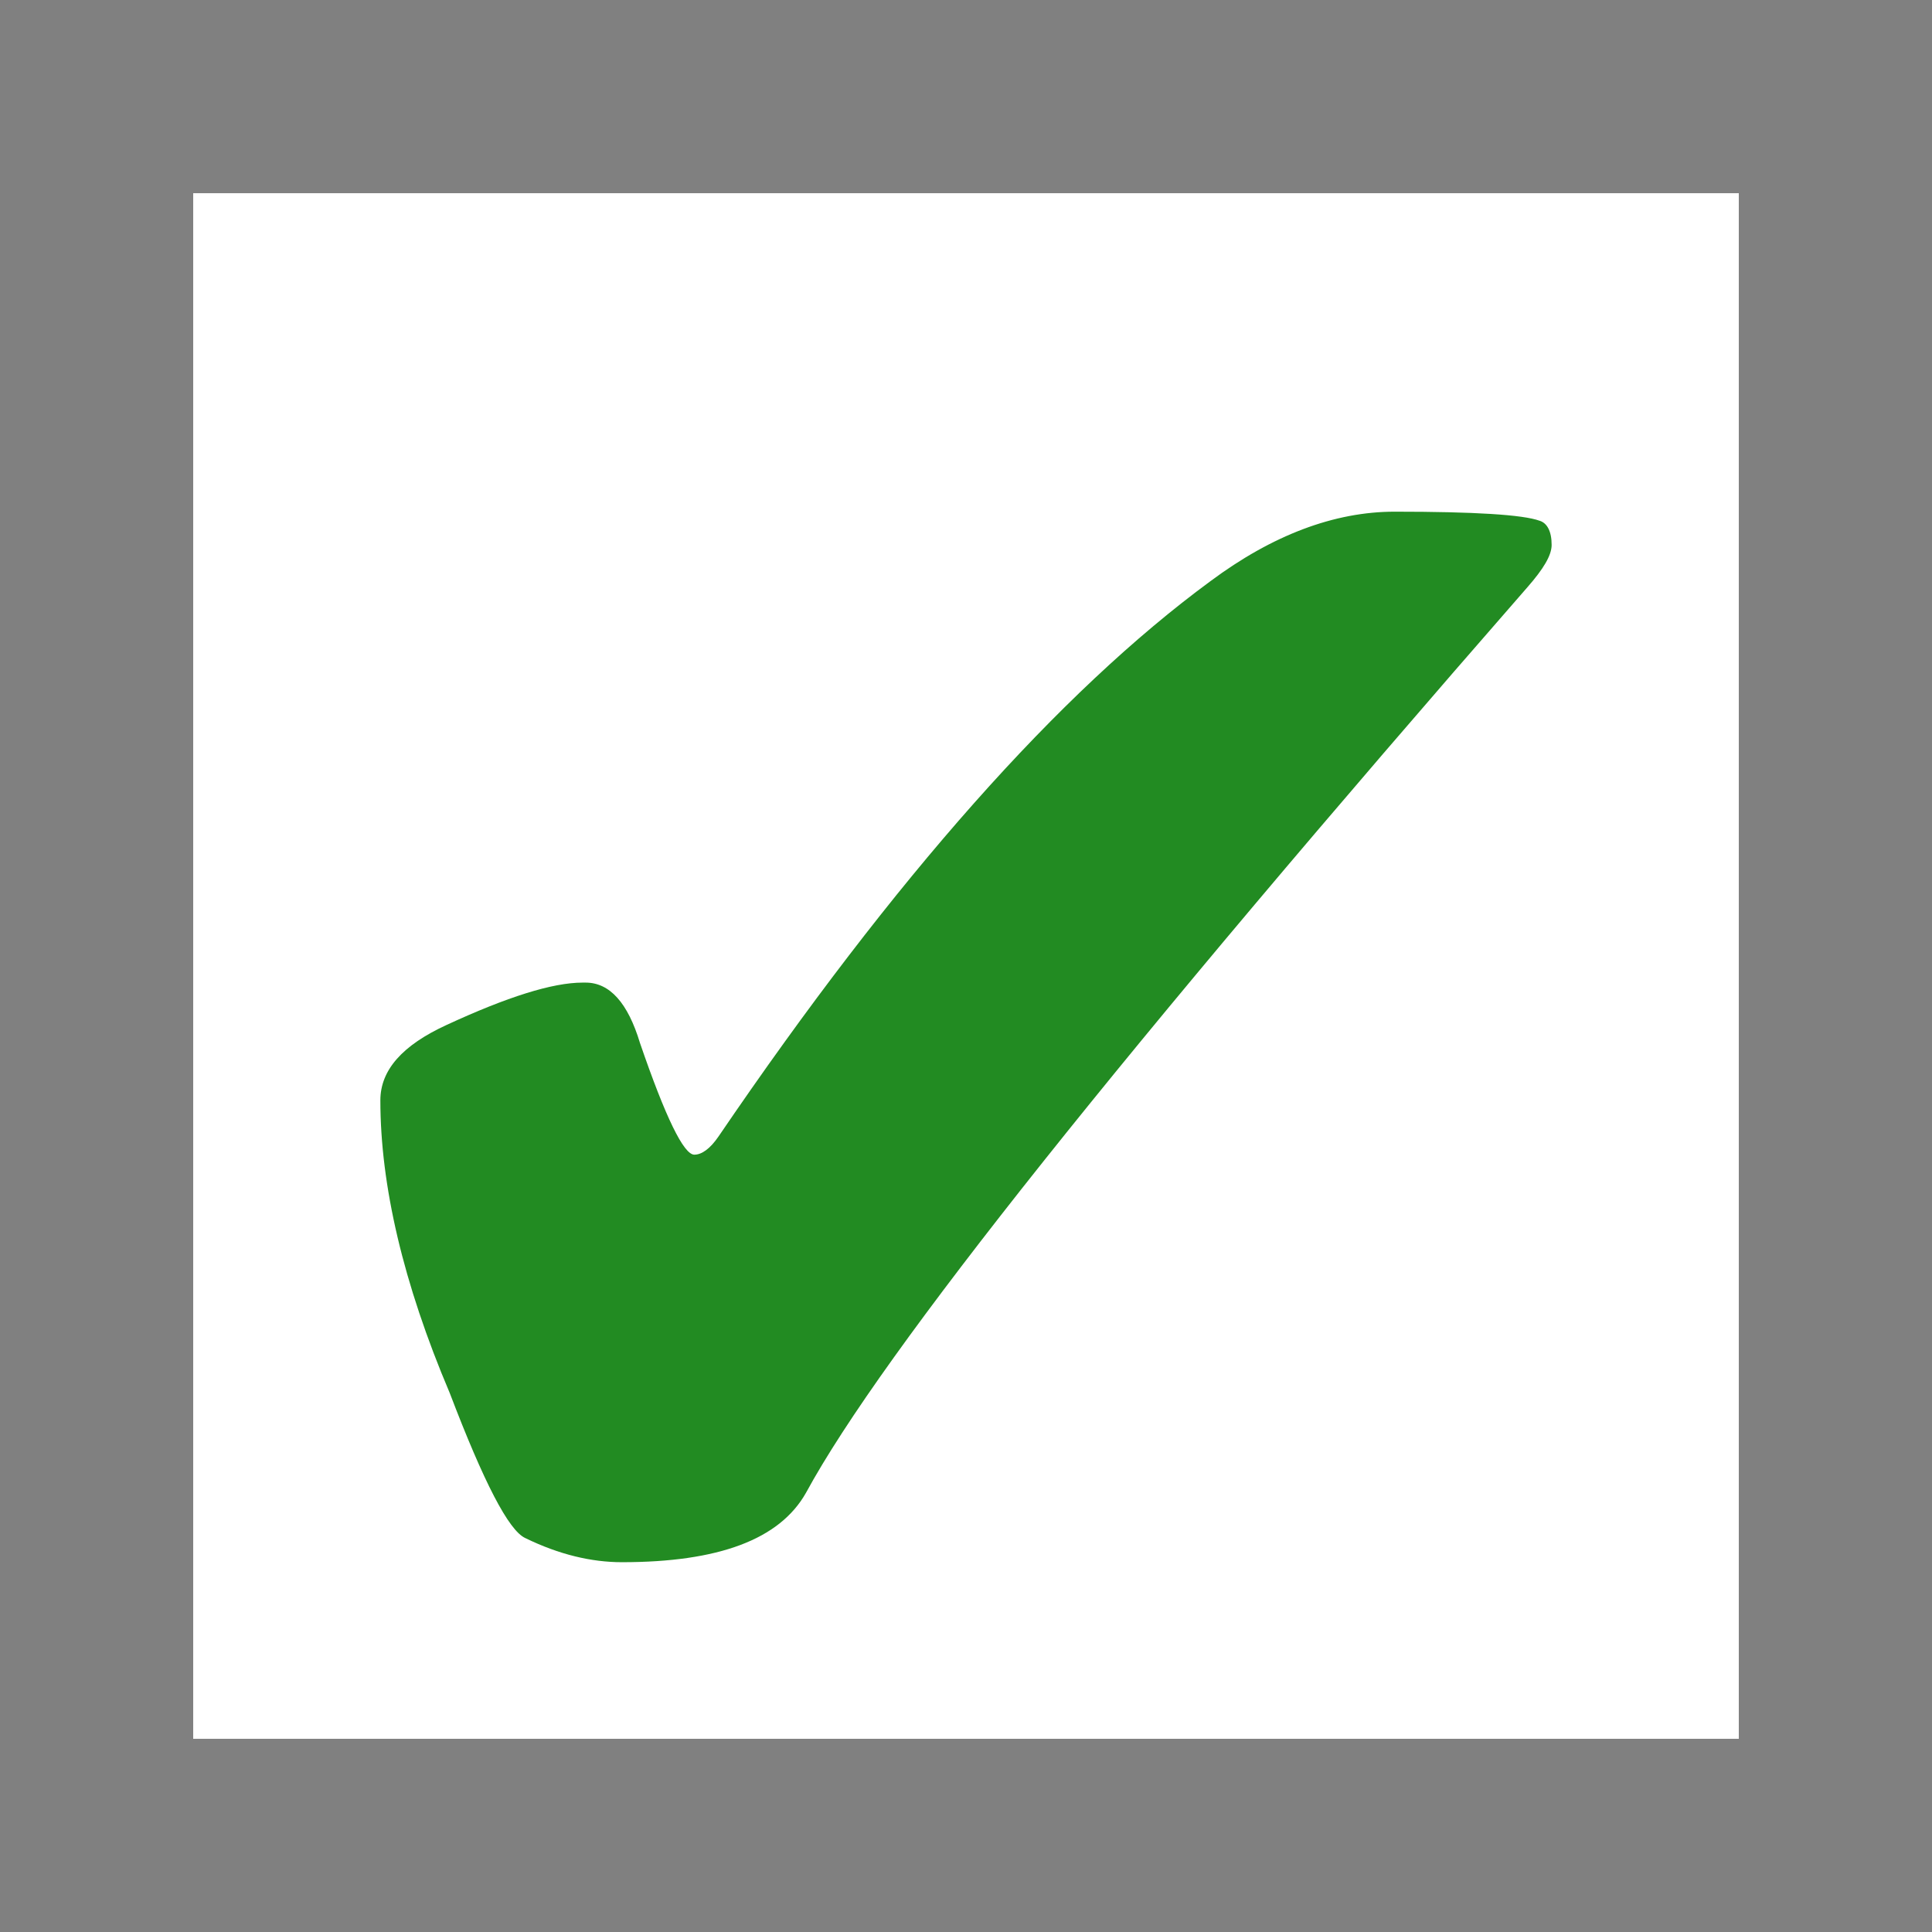
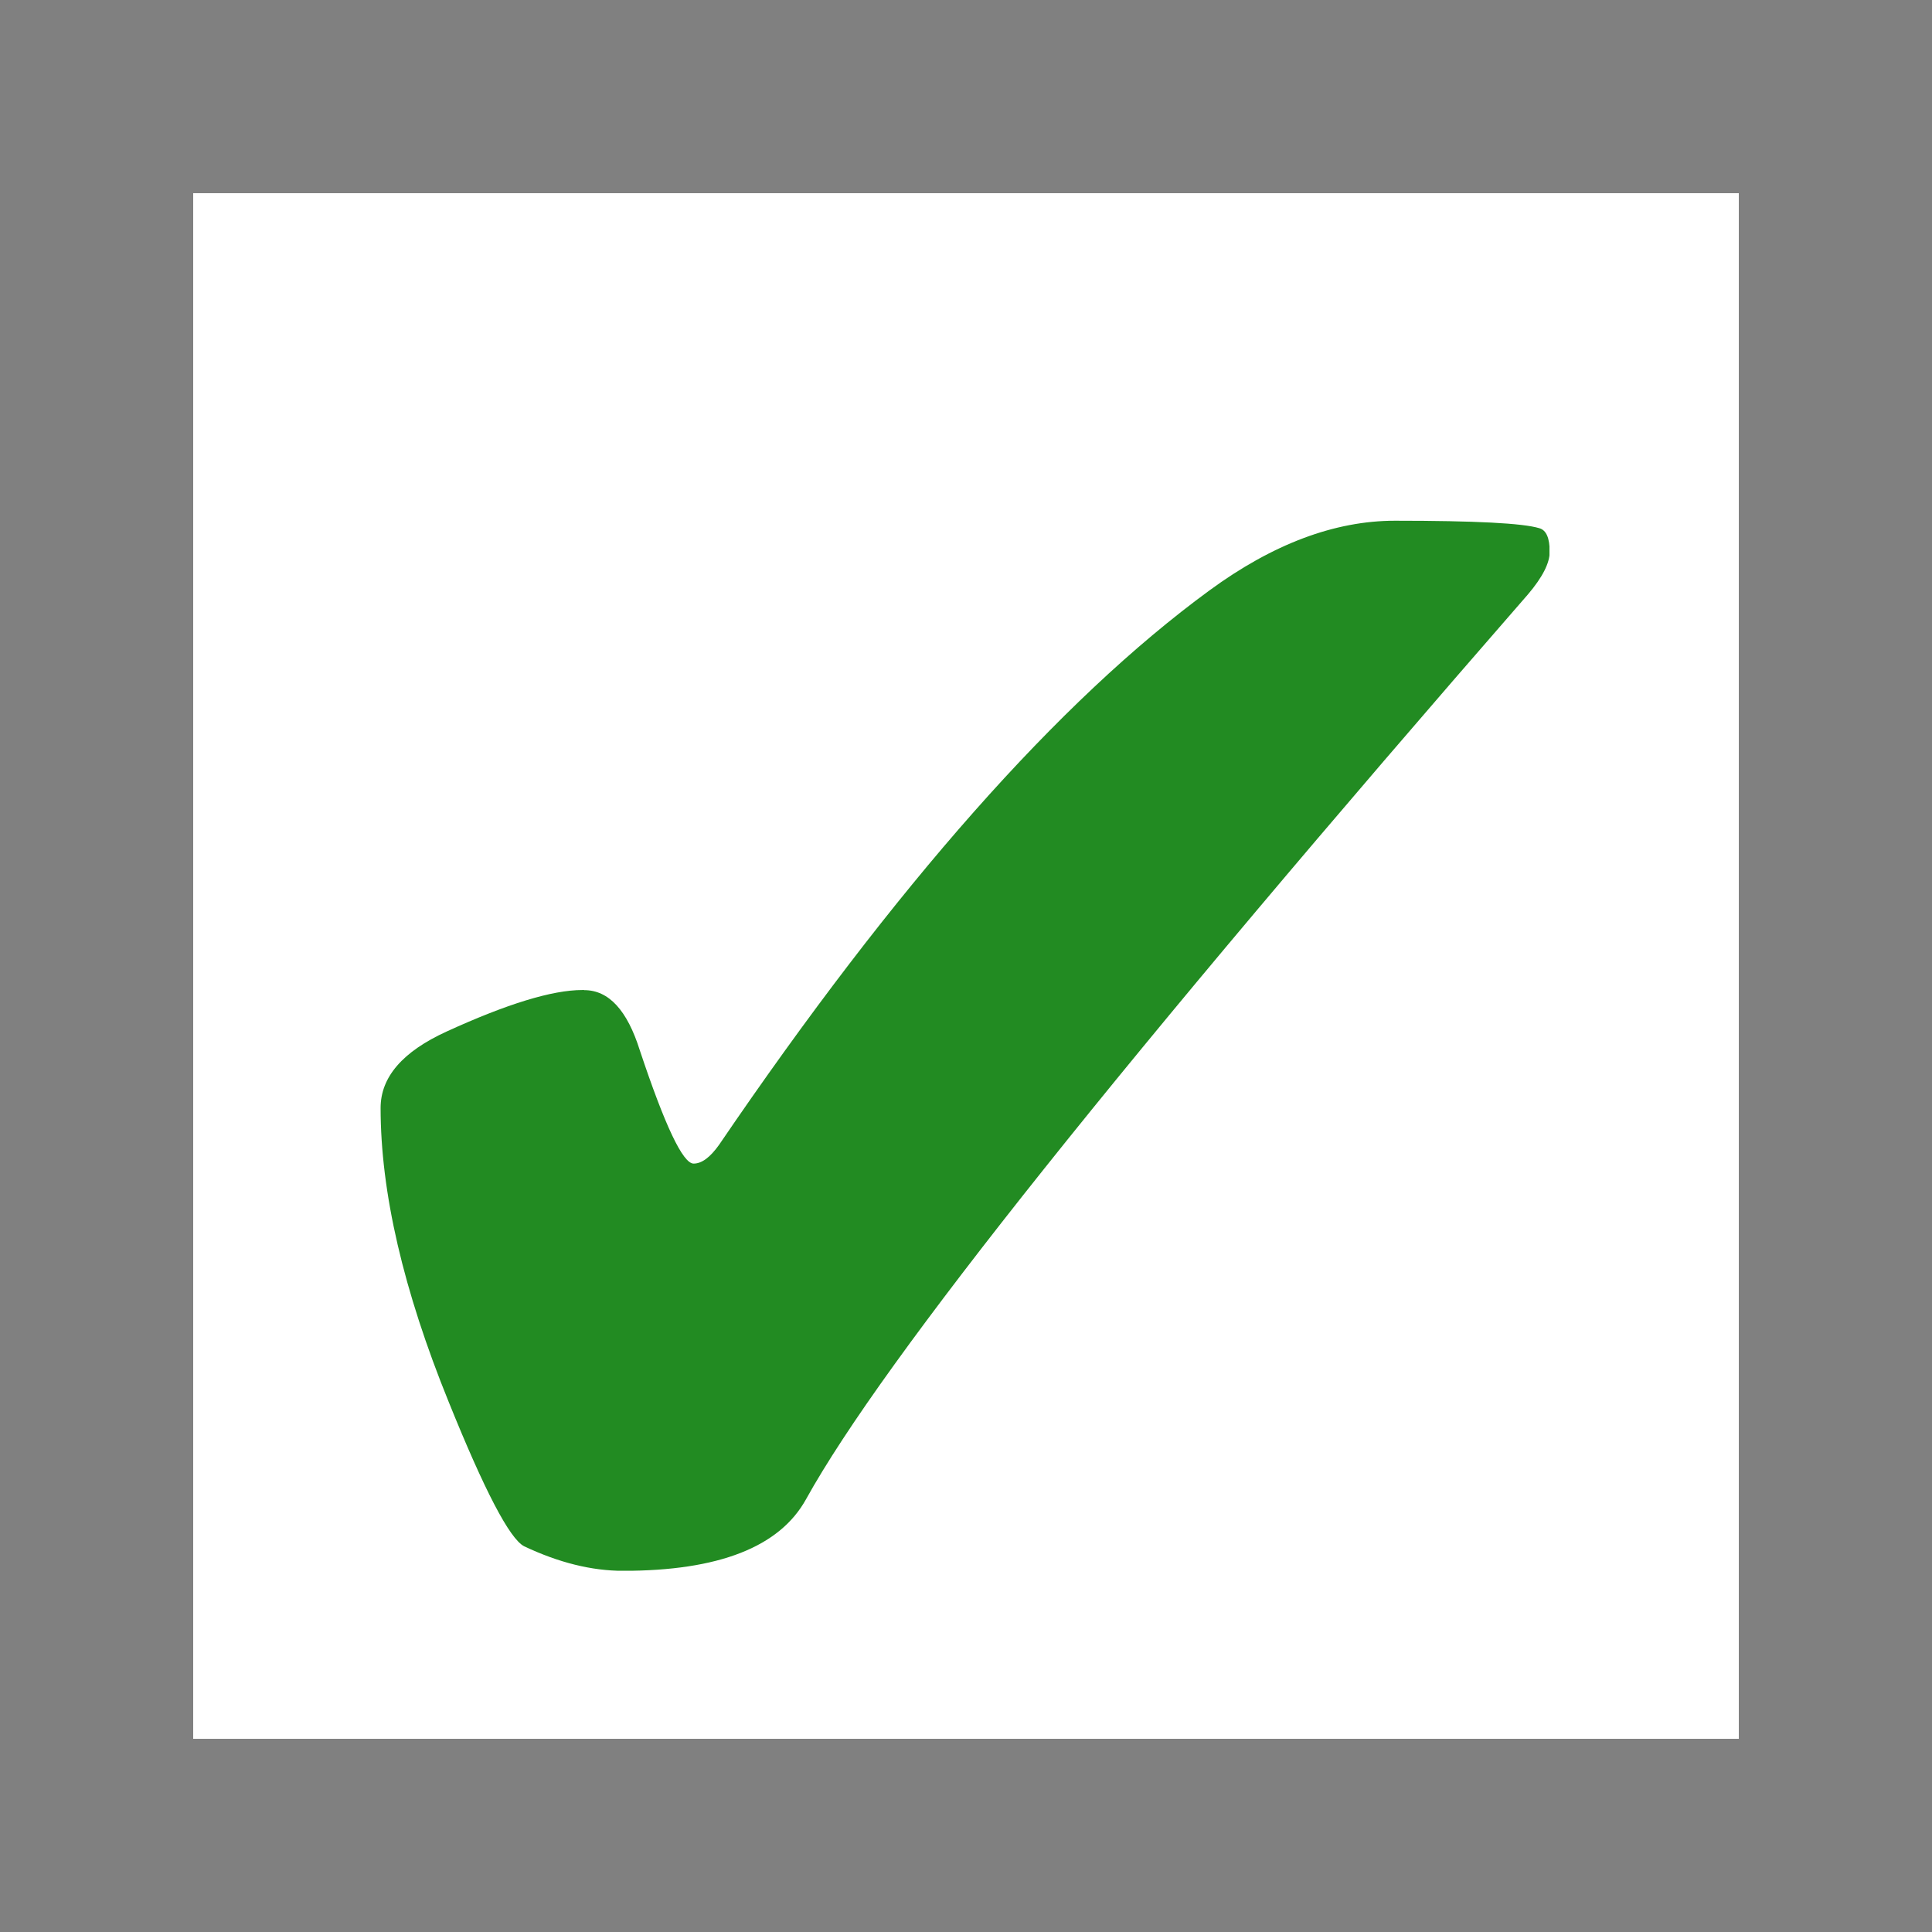
<svg xmlns="http://www.w3.org/2000/svg" version="1.1" viewBox="0 0 10 10">
  <defs>
    <style>
      
               svg .form-control-outline {
               fill: none;
               stroke: gray;
               }

               svg .form-control-checked-interior {
               fill: forestgreen;
-                font-family: "DejaVu Sans"
               }
- 
- @font-face {
- font-family: "DejaVu Sans";
- src: url("../../fonts/dejavu/ttf/DejaVuSans.ttf") format("truetype");
- }
      
    </style>
  </defs>
  <rect class="form-control-outline" x="0.5" y="0.5" width="9" height="9" stroke-width="1" />
-   <text class="form-control-checked-interior" x="5" y="5" font-size="10" transform="translate(0,0.5)" text-anchor="middle" dominant-baseline="central">✔</text>
+   <svg x="1.97" y="2.08" width="6.05" height="6.05" viewBox="0 0 10 10">
+     <path class="form-control-checked-interior" transform="translate(0,-1042.362)" d="m 1.742,1047.395 c 0.21,0 0.368,0.172 0.476,0.516 0.215,0.645 0.368,0.968 0.46,0.968 0.07,0 0.142,-0.054 0.218,-0.161 1.511,-2.22 2.909,-3.801 4.194,-4.742 0.543,-0.398 1.073,-0.597 1.589,-0.597 0.683,0 1.094,0.021 1.234,0.064 0.059,0.016 0.089,0.083 0.089,0.202 -1.18e-5,0.097 -0.062,0.218 -0.185,0.363 -3.457,3.968 -5.516,6.548 -6.177,7.742 -0.226,0.409 -0.747,0.613 -1.565,0.613 -0.269,0 -0.551,-0.07 -0.847,-0.21 -0.124,-0.064 -0.339,-0.476 -0.645,-1.234 C 0.194,1049.962 -1.5313107e-6,1049.123 3.7997961e-7,1048.403 -1.5313107e-6,1048.139 0.188,1047.921 0.565,1047.749 c 0.516,-0.236 0.903,-0.355 1.161,-0.355 l 0.016,0" />
+   </svg>
</svg>
